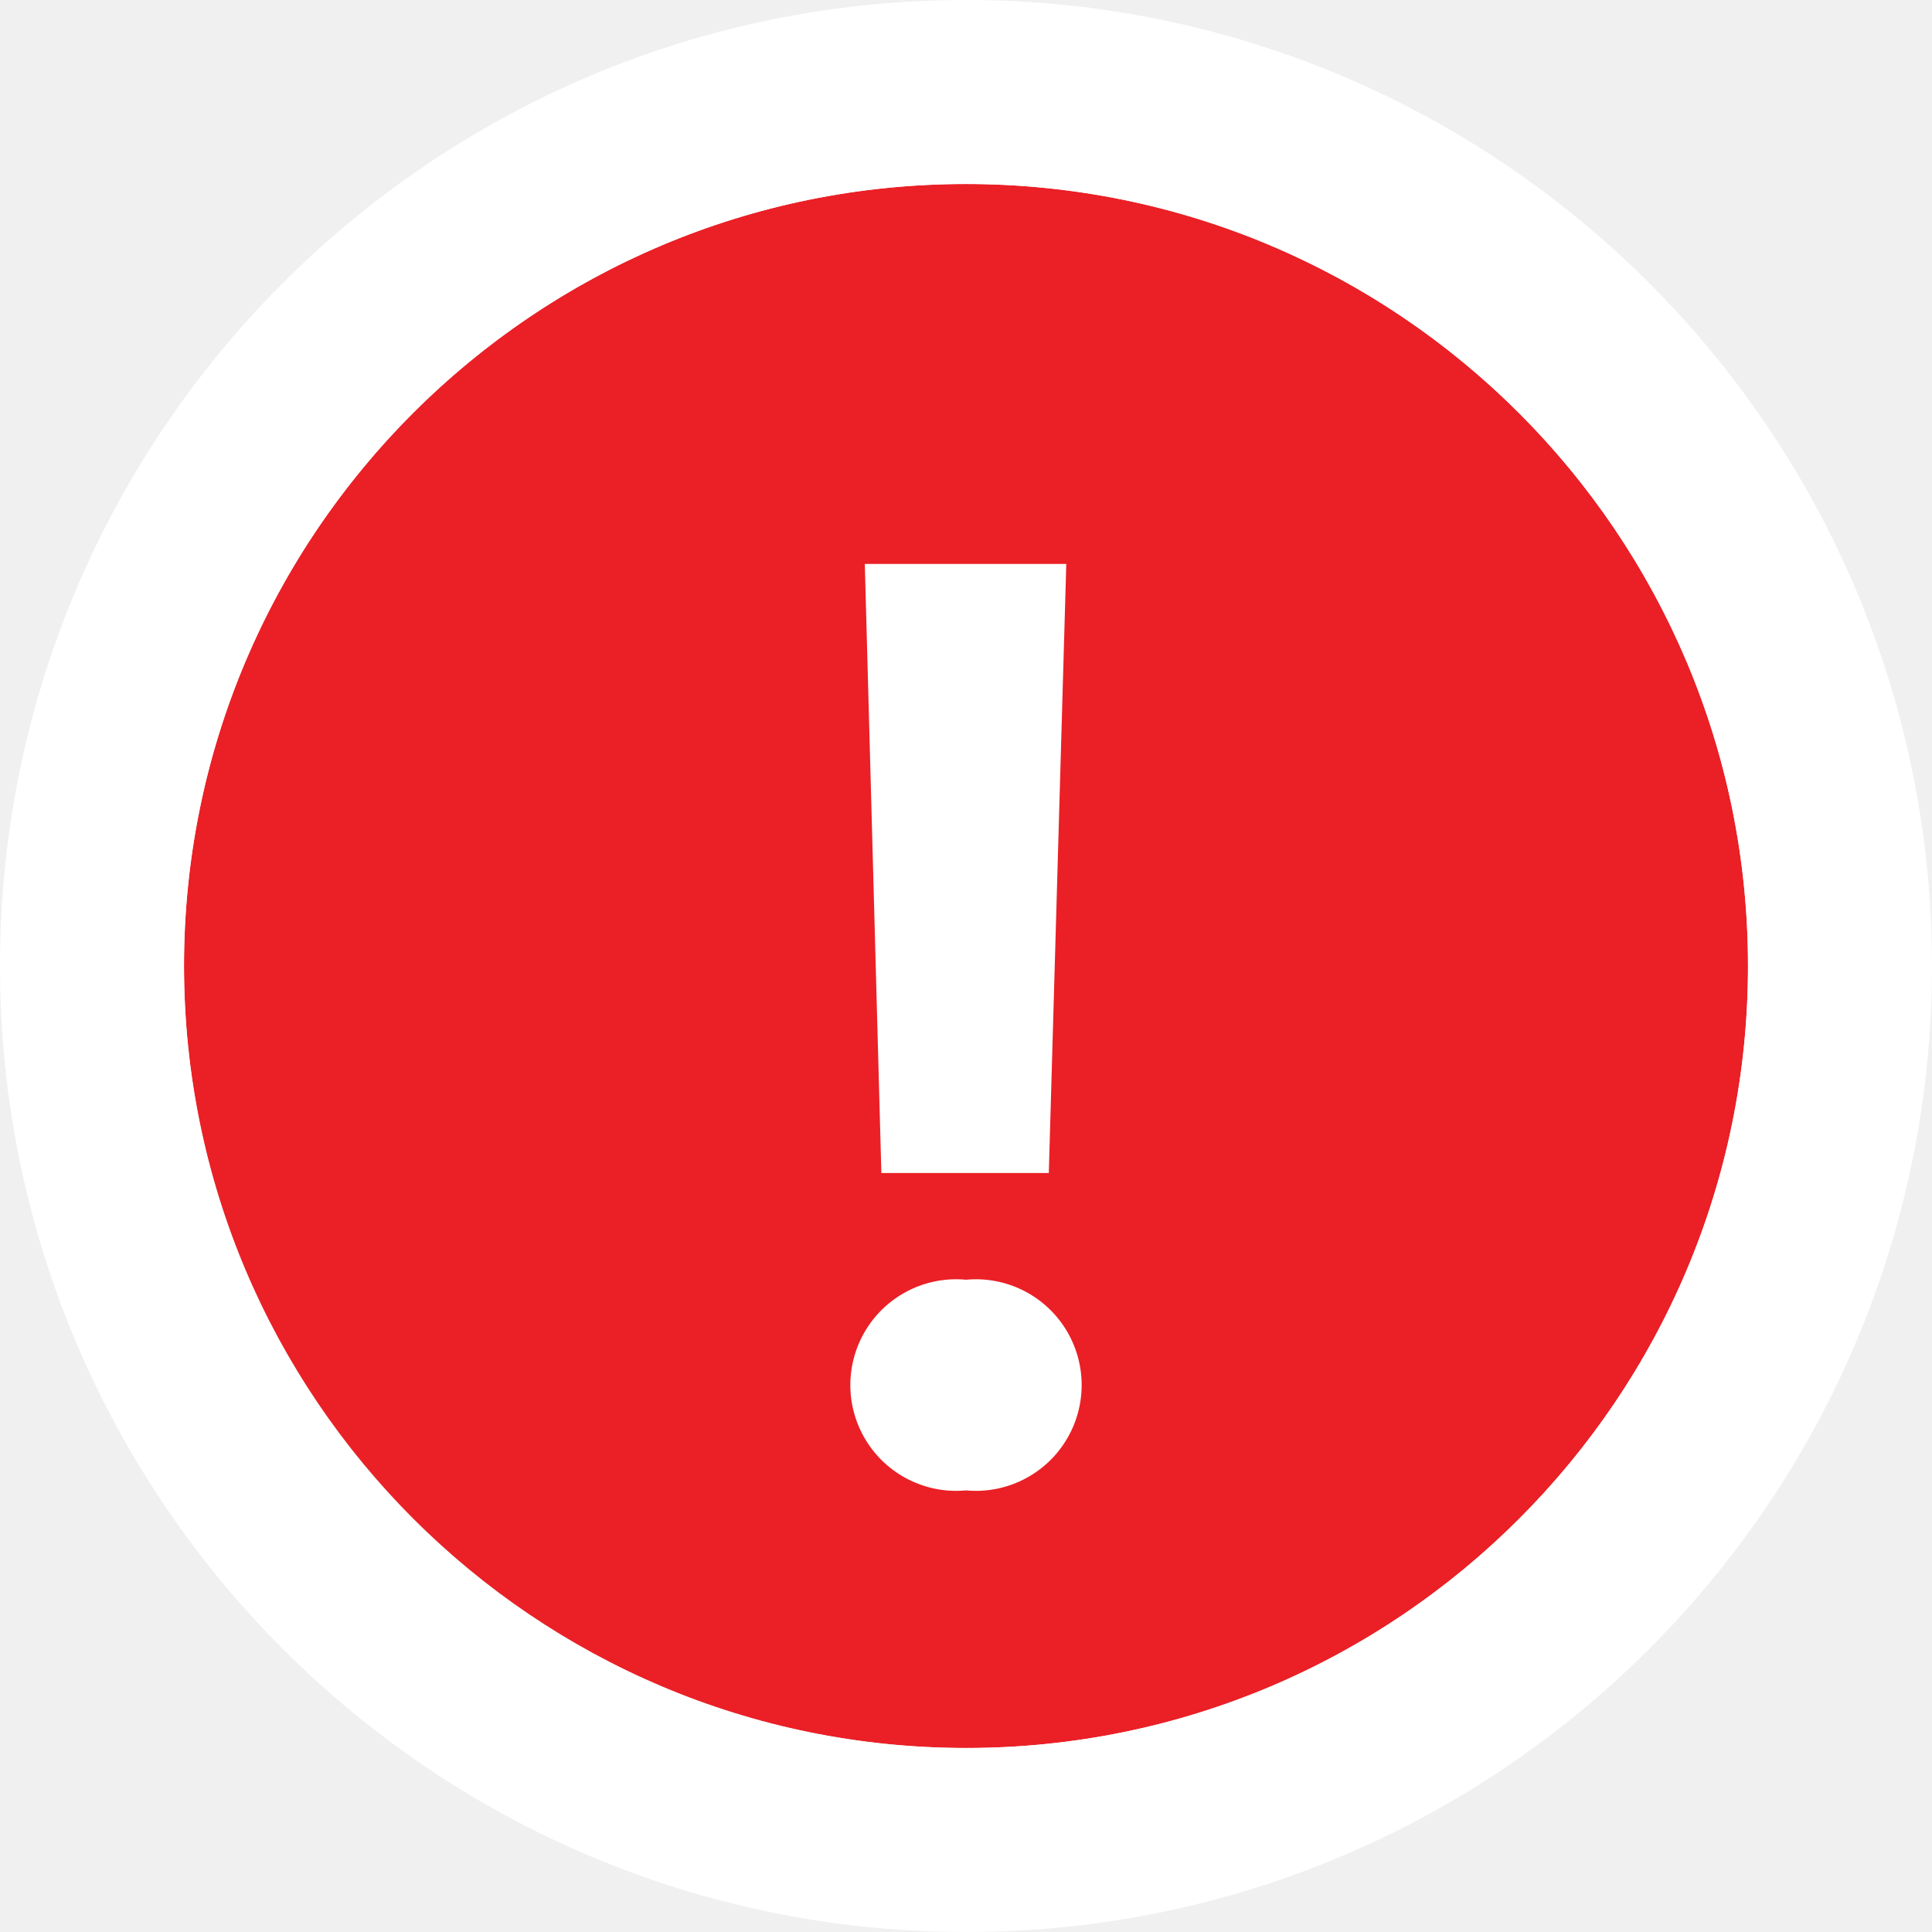
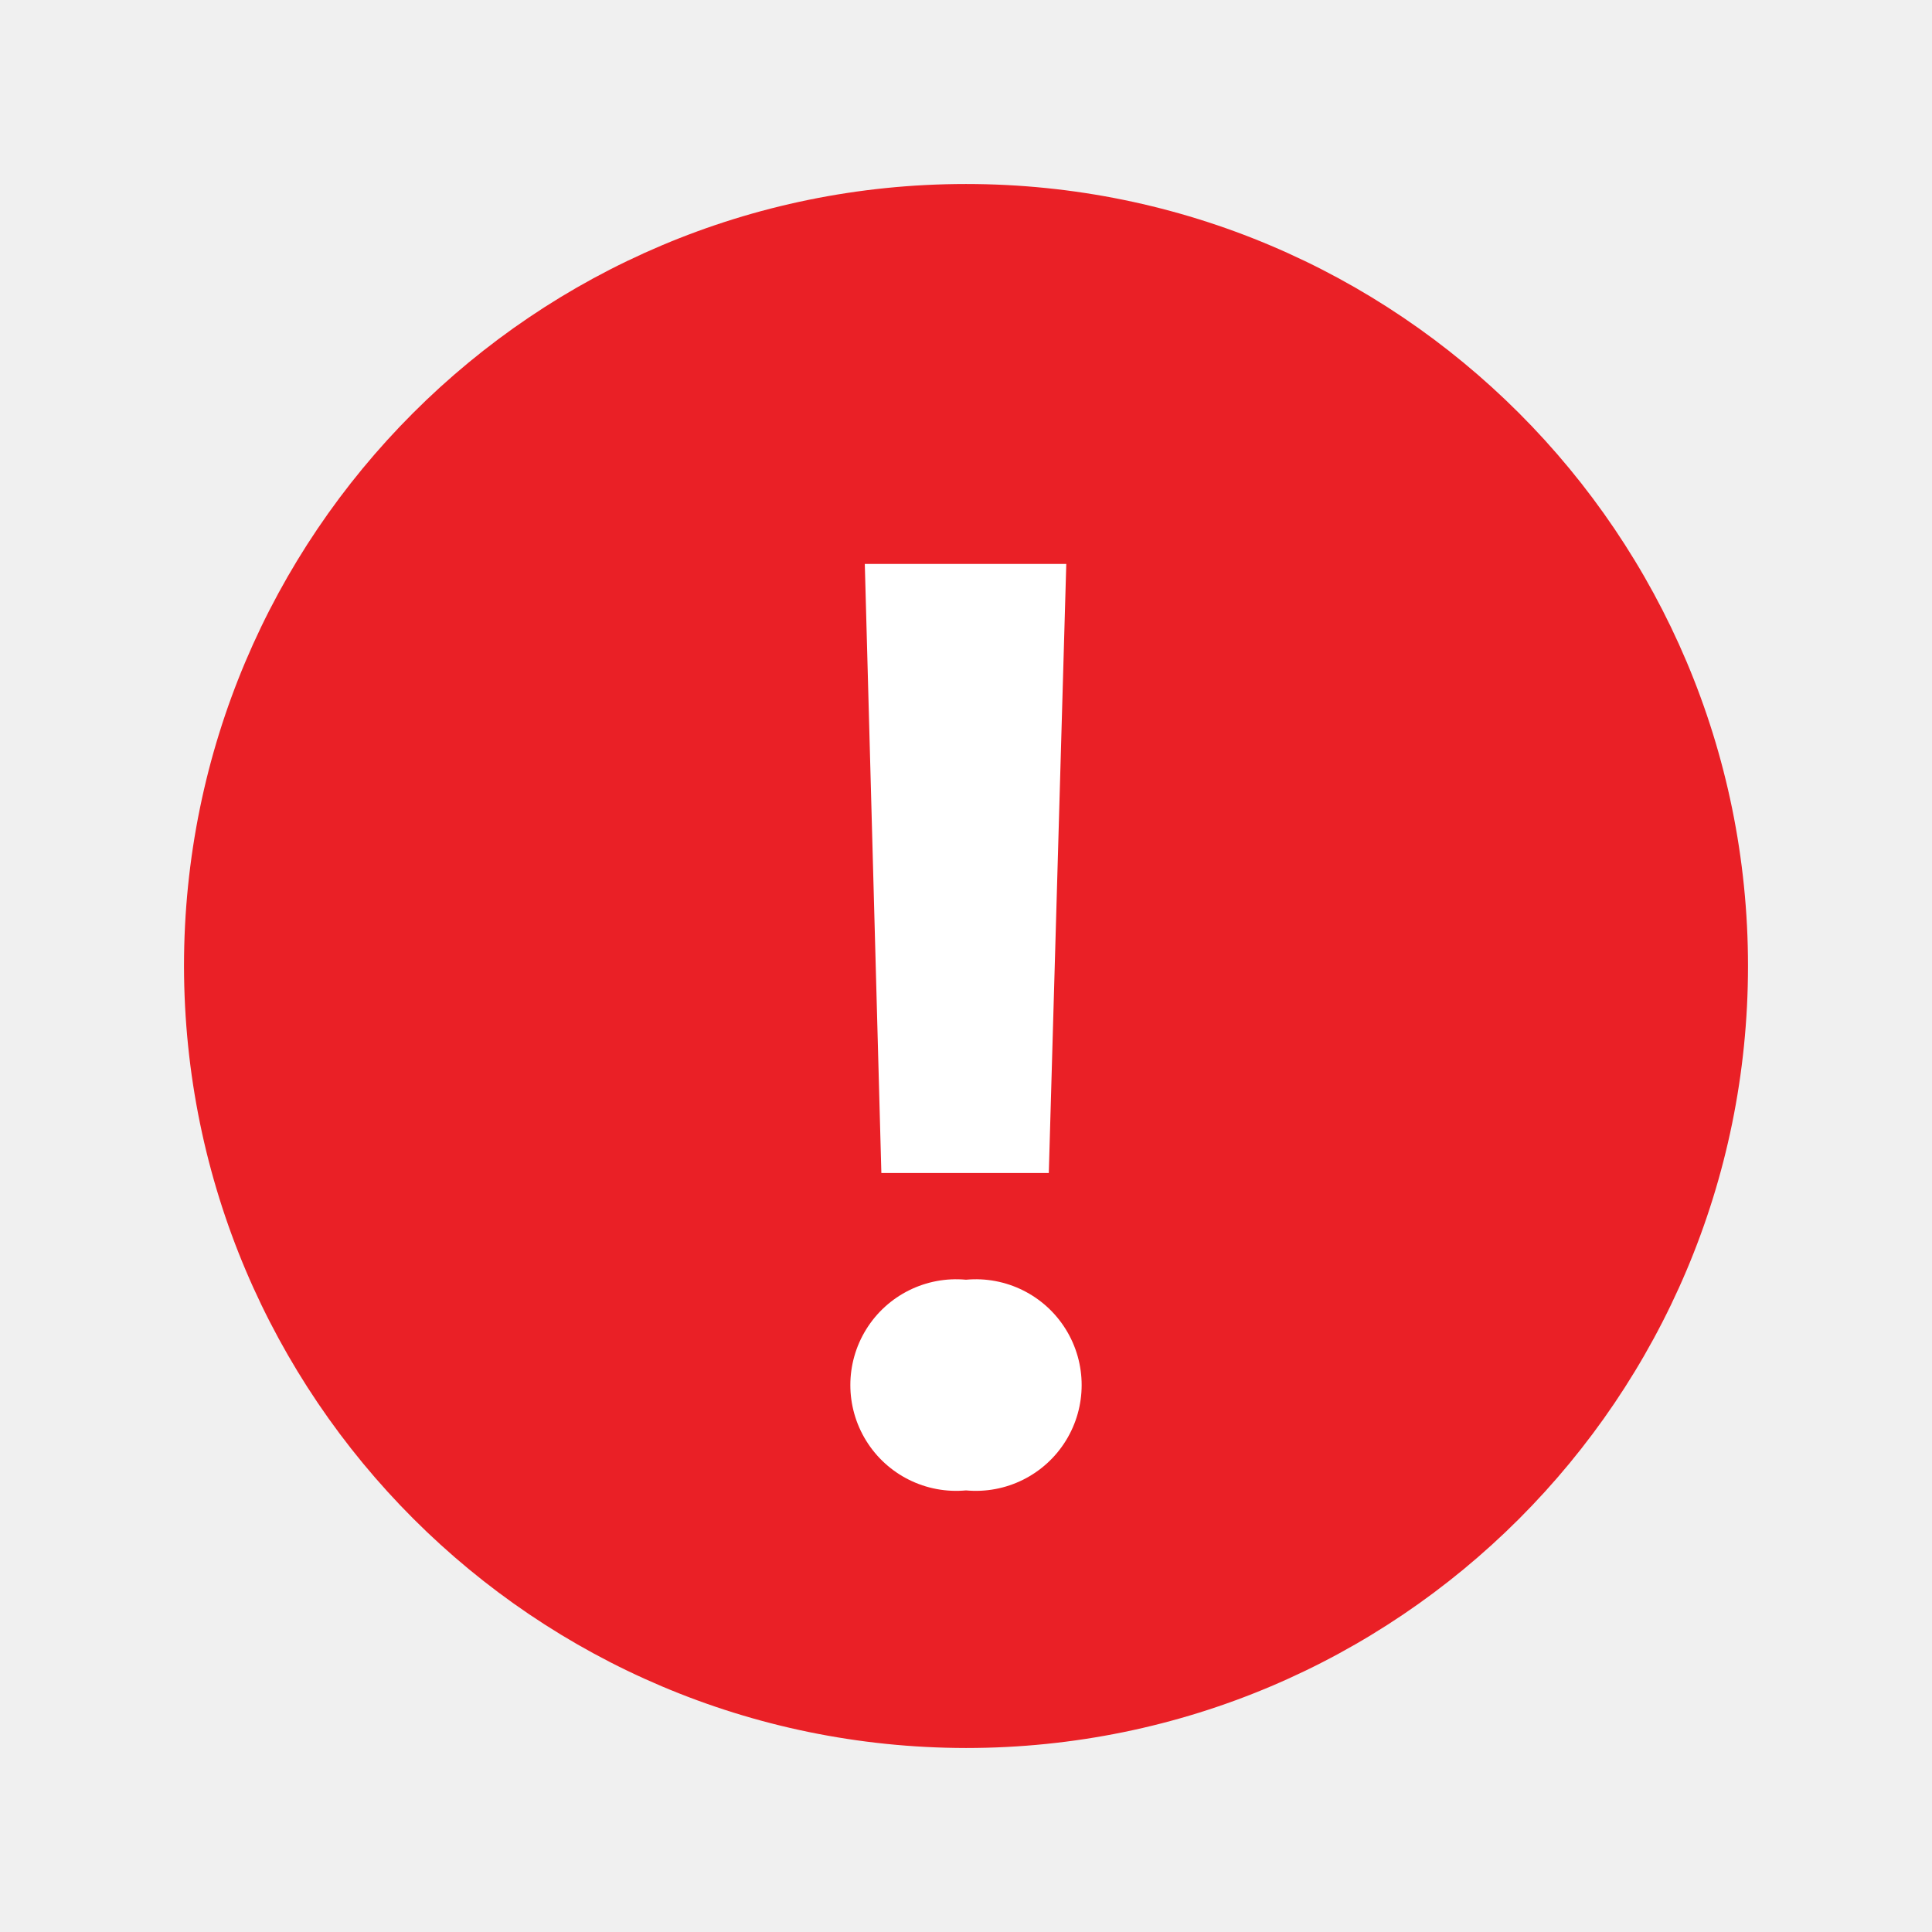
<svg xmlns="http://www.w3.org/2000/svg" viewBox="0 0 21 21">
  <g id="e579eb8c-4fbd-4efb-96ea-ff68e407715c" data-name="Lag 2">
    <g id="fd0b2d6f-88fc-4a3f-9124-64332034f835" data-name="Lag 1">
      <path class="boundary" d="M10.5,19A8.5,8.5,0,1,0,2,10.5,8.51,8.51,0,0,0,10.5,19Z" fill="#ea2026" />
-       <path d="M10.5,20A9.5,9.5,0,1,0,1,10.5,9.5,9.5,0,0,0,10.5,20Z" fill="none" stroke="#fff" stroke-miterlimit="10" stroke-width="2" />
+       <path d="M10.5,20A9.5,9.5,0,1,0,1,10.5,9.5,9.5,0,0,0,10.5,20Z" fill="none" stroke-miterlimit="10" stroke-width="2" />
      <path d="M9.58,12.75H11.4l.19-6.62H9.4Zm.92,3.45a1.15,1.15,0,1,0,0-2.29,1.15,1.15,0,1,0,0,2.29Z" fill="#fff" />
    </g>
  </g>
</svg>
